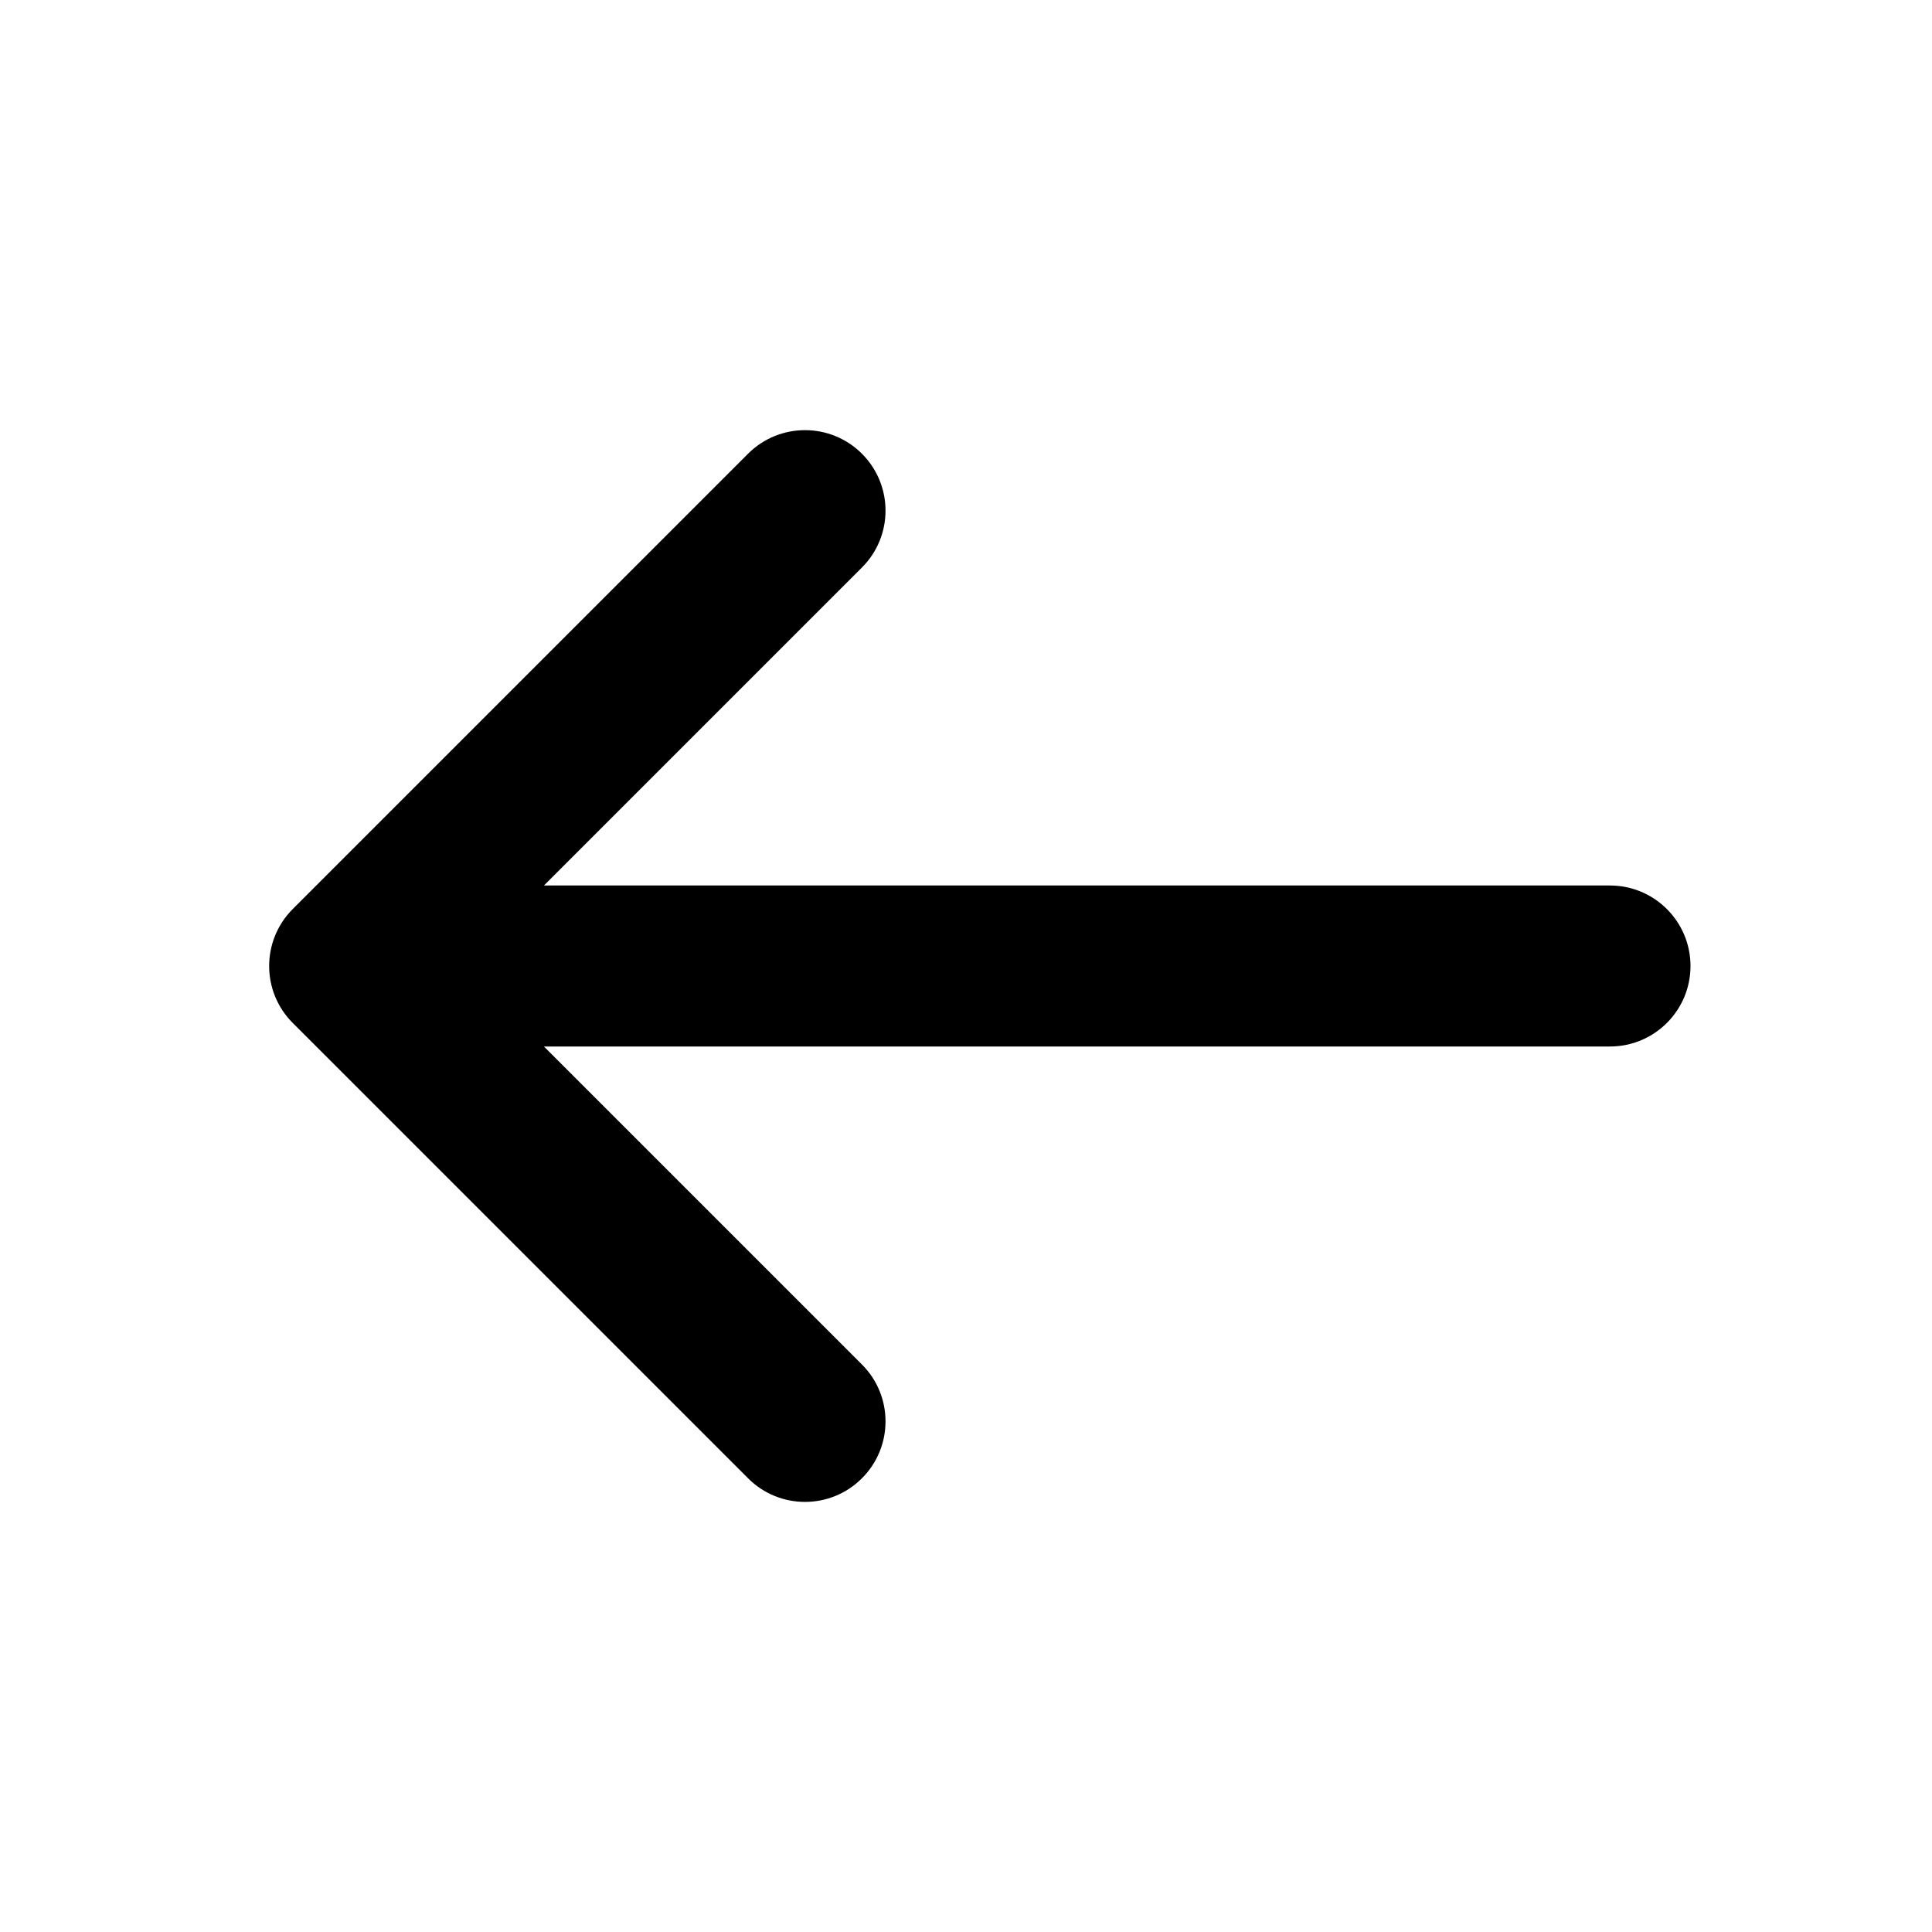
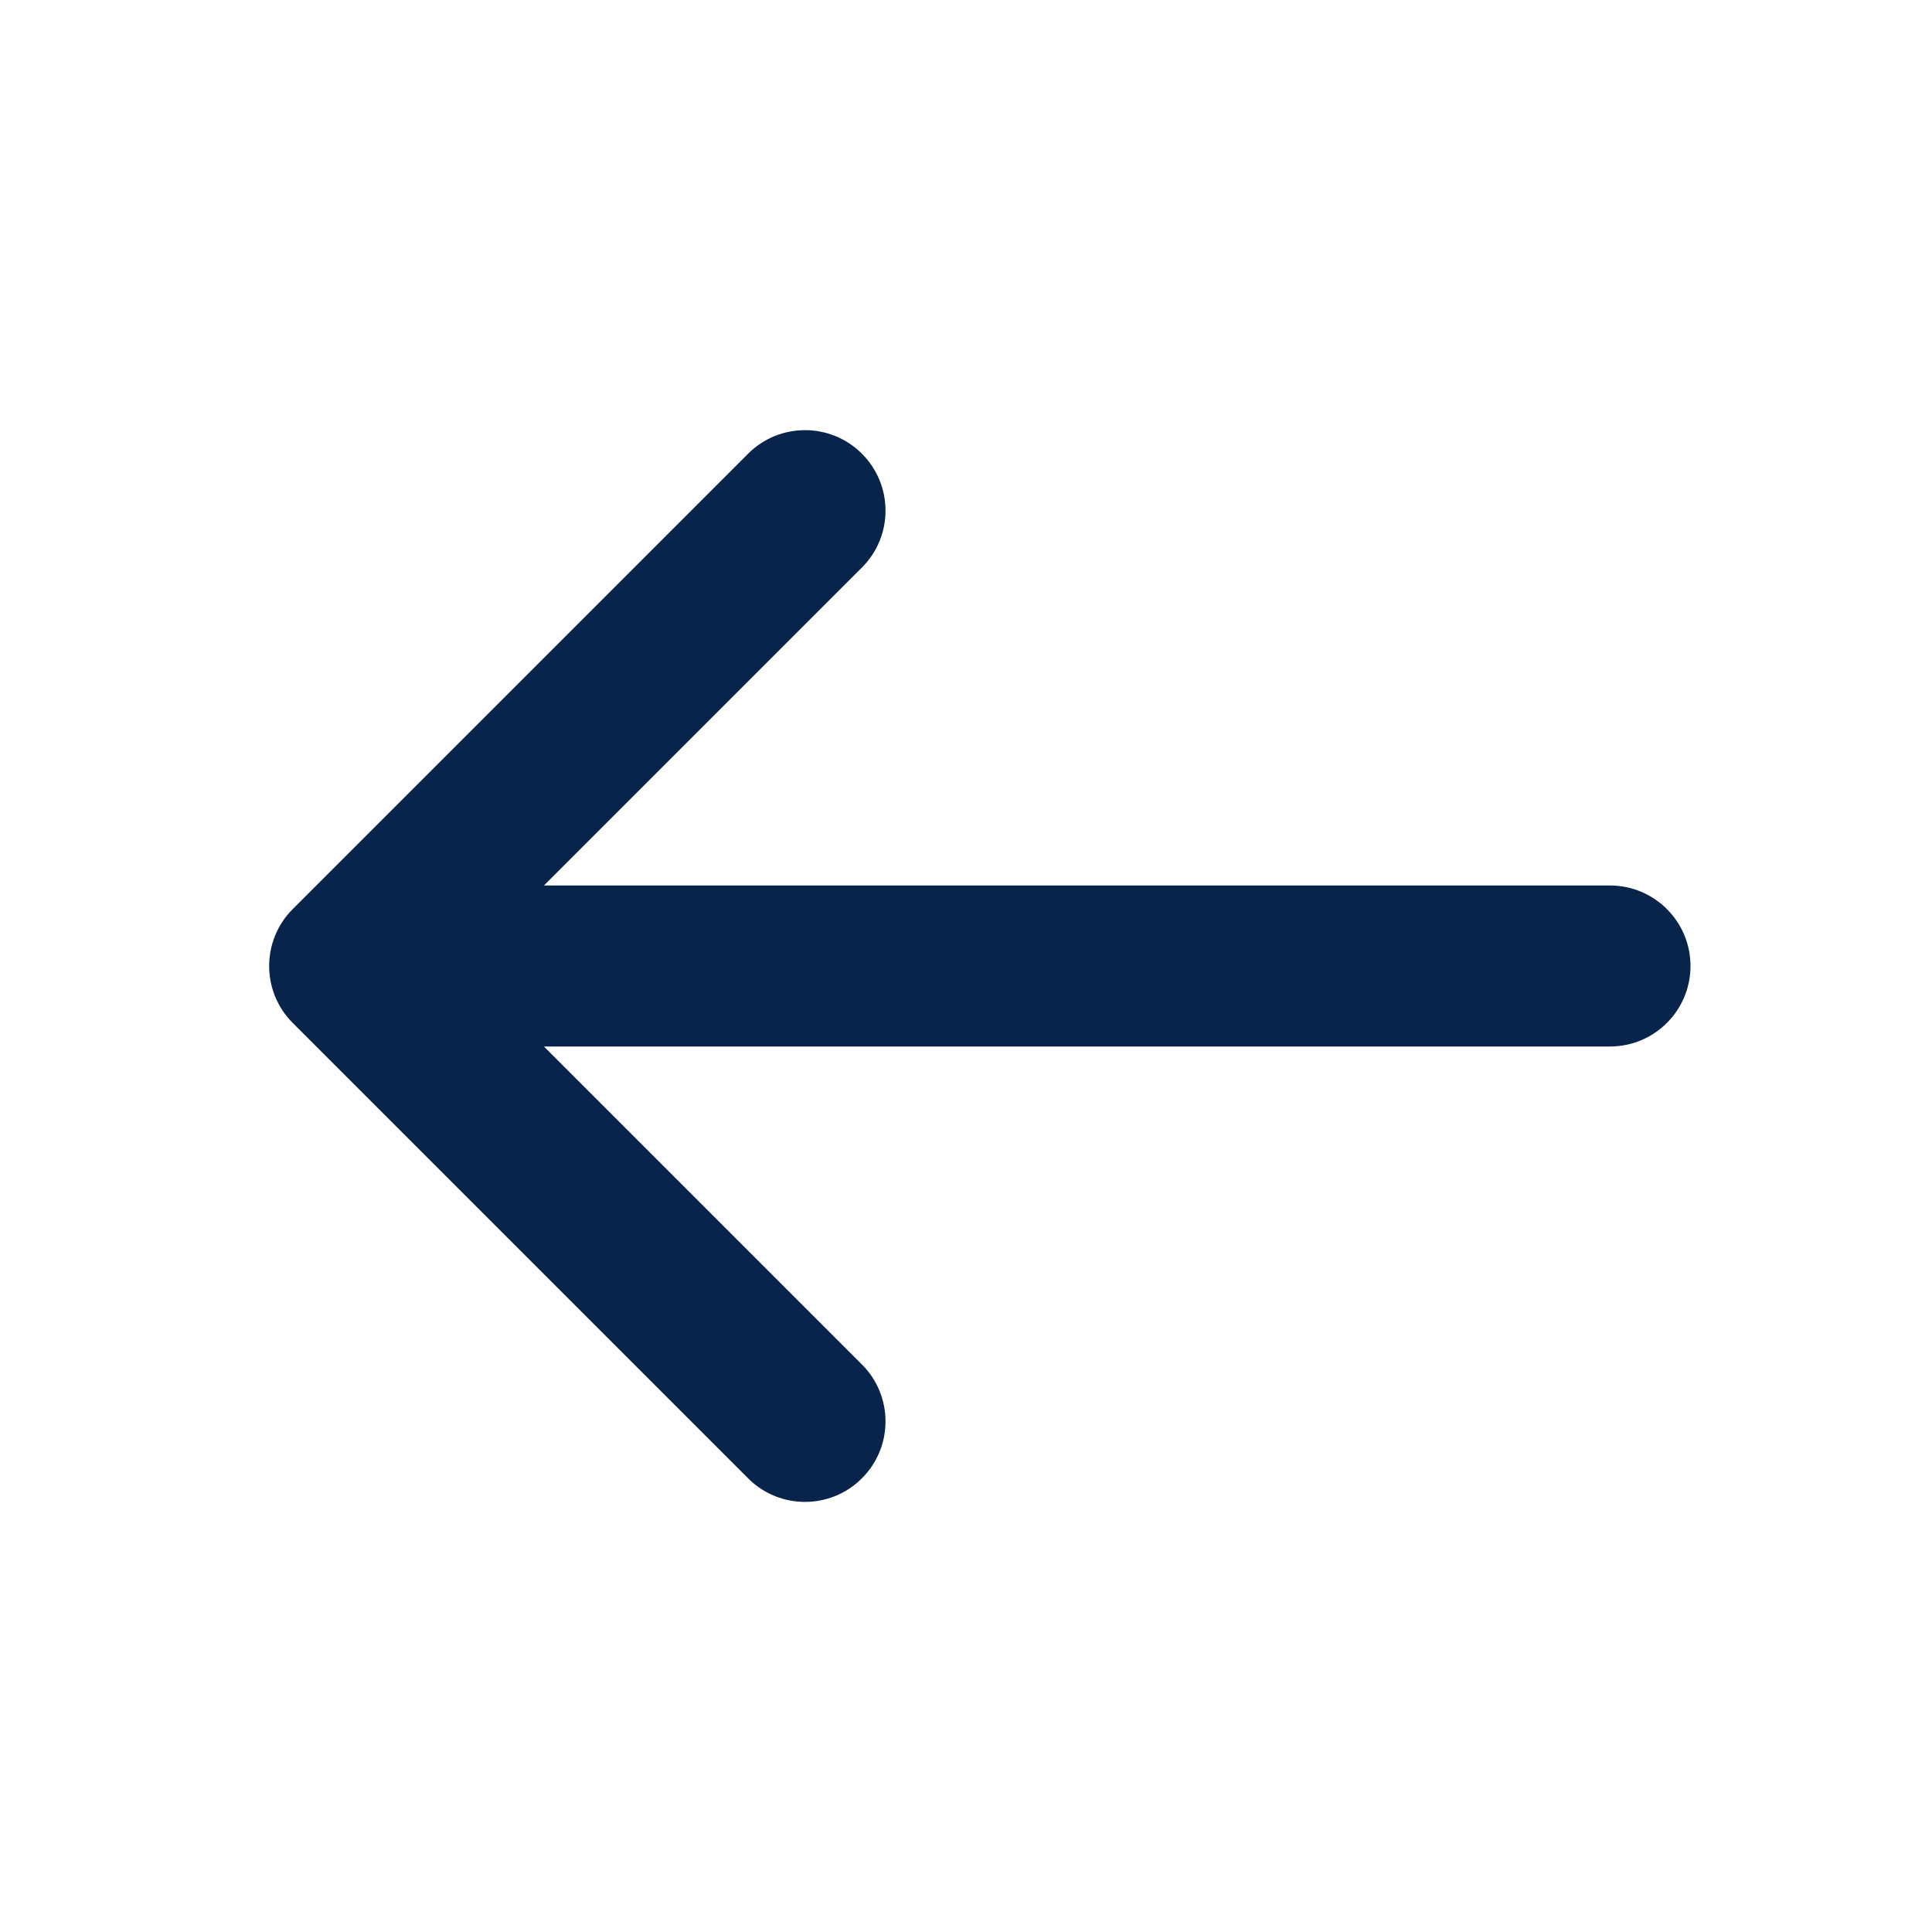
<svg xmlns="http://www.w3.org/2000/svg" width="22px" height="22px" viewBox="0 0 24 24" version="1.1" fill="#000000" stroke="#000000">
  <g id="SVGRepo_bgCarrier" stroke-width="0" />
  <g id="SVGRepo_tracerCarrier" stroke-linecap="round" stroke-linejoin="round" />
  <g id="SVGRepo_iconCarrier">
    <g id="页面-1" stroke="none" stroke-width="1" fill="none" fill-rule="evenodd">
      <g id="Arrow" transform="translate(-96, 0)" fill-rule="nonzero">
        <g id="arrow_left_line" transform="translate(96, 0)">
          <path d="M24,0 L24,24 L0,24 L0,0 L24,0 Z M12.593,23.258 L12.582,23.26 L12.511,23.295 L12.492,23.299 L12.492,23.299 L12.477,23.295 L12.406,23.26 C12.396,23.256 12.387,23.259 12.382,23.265 L12.378,23.276 L12.361,23.703 L12.366,23.723 L12.377,23.736 L12.48,23.81 L12.495,23.814 L12.495,23.814 L12.507,23.81 L12.611,23.736 L12.623,23.72 L12.623,23.72 L12.627,23.703 L12.61,23.276 C12.608,23.266 12.601,23.259 12.593,23.258 L12.593,23.258 Z M12.858,23.145 L12.845,23.147 L12.66,23.24 L12.65,23.25 L12.65,23.25 L12.647,23.261 L12.665,23.691 L12.67,23.703 L12.67,23.703 L12.678,23.71 L12.879,23.803 C12.891,23.807 12.902,23.803 12.908,23.795 L12.912,23.781 L12.878,23.167 C12.875,23.155 12.867,23.147 12.858,23.145 L12.858,23.145 Z M12.143,23.147 C12.133,23.142 12.122,23.145 12.116,23.153 L12.11,23.167 L12.076,23.781 C12.075,23.793 12.083,23.802 12.093,23.805 L12.108,23.803 L12.309,23.71 L12.319,23.702 L12.319,23.702 L12.323,23.691 L12.34,23.261 L12.337,23.249 L12.337,23.249 L12.328,23.24 L12.143,23.147 Z" id="MingCute" fill-rule="nonzero"> </path>
-           <path d="M3.636,11.293 C3.246,11.684 3.246,12.317 3.636,12.707 L9.293,18.364 C9.683,18.755 10.317,18.755 10.707,18.364 C11.098,17.974 11.098,17.34 10.707,16.95 L6.757,13 L20,13 C20.552,13 21,12.552 21,12 C21,11.448 20.552,11 20,11 L6.757,11 L10.707,7.05 C11.098,6.66 11.098,6.027 10.707,5.636 C10.317,5.246 9.683,5.246 9.293,5.636 L3.636,11.293 Z" id="路径" fill="#000000"> </path>
+           <path d="M3.636,11.293 C3.246,11.684 3.246,12.317 3.636,12.707 L9.293,18.364 C9.683,18.755 10.317,18.755 10.707,18.364 C11.098,17.974 11.098,17.34 10.707,16.95 L6.757,13 L20,13 C20.552,13 21,12.552 21,12 C21,11.448 20.552,11 20,11 L6.757,11 L10.707,7.05 C11.098,6.66 11.098,6.027 10.707,5.636 C10.317,5.246 9.683,5.246 9.293,5.636 L3.636,11.293 Z" id="路径" fill="#09244B"> </path>
        </g>
      </g>
    </g>
  </g>
</svg>
